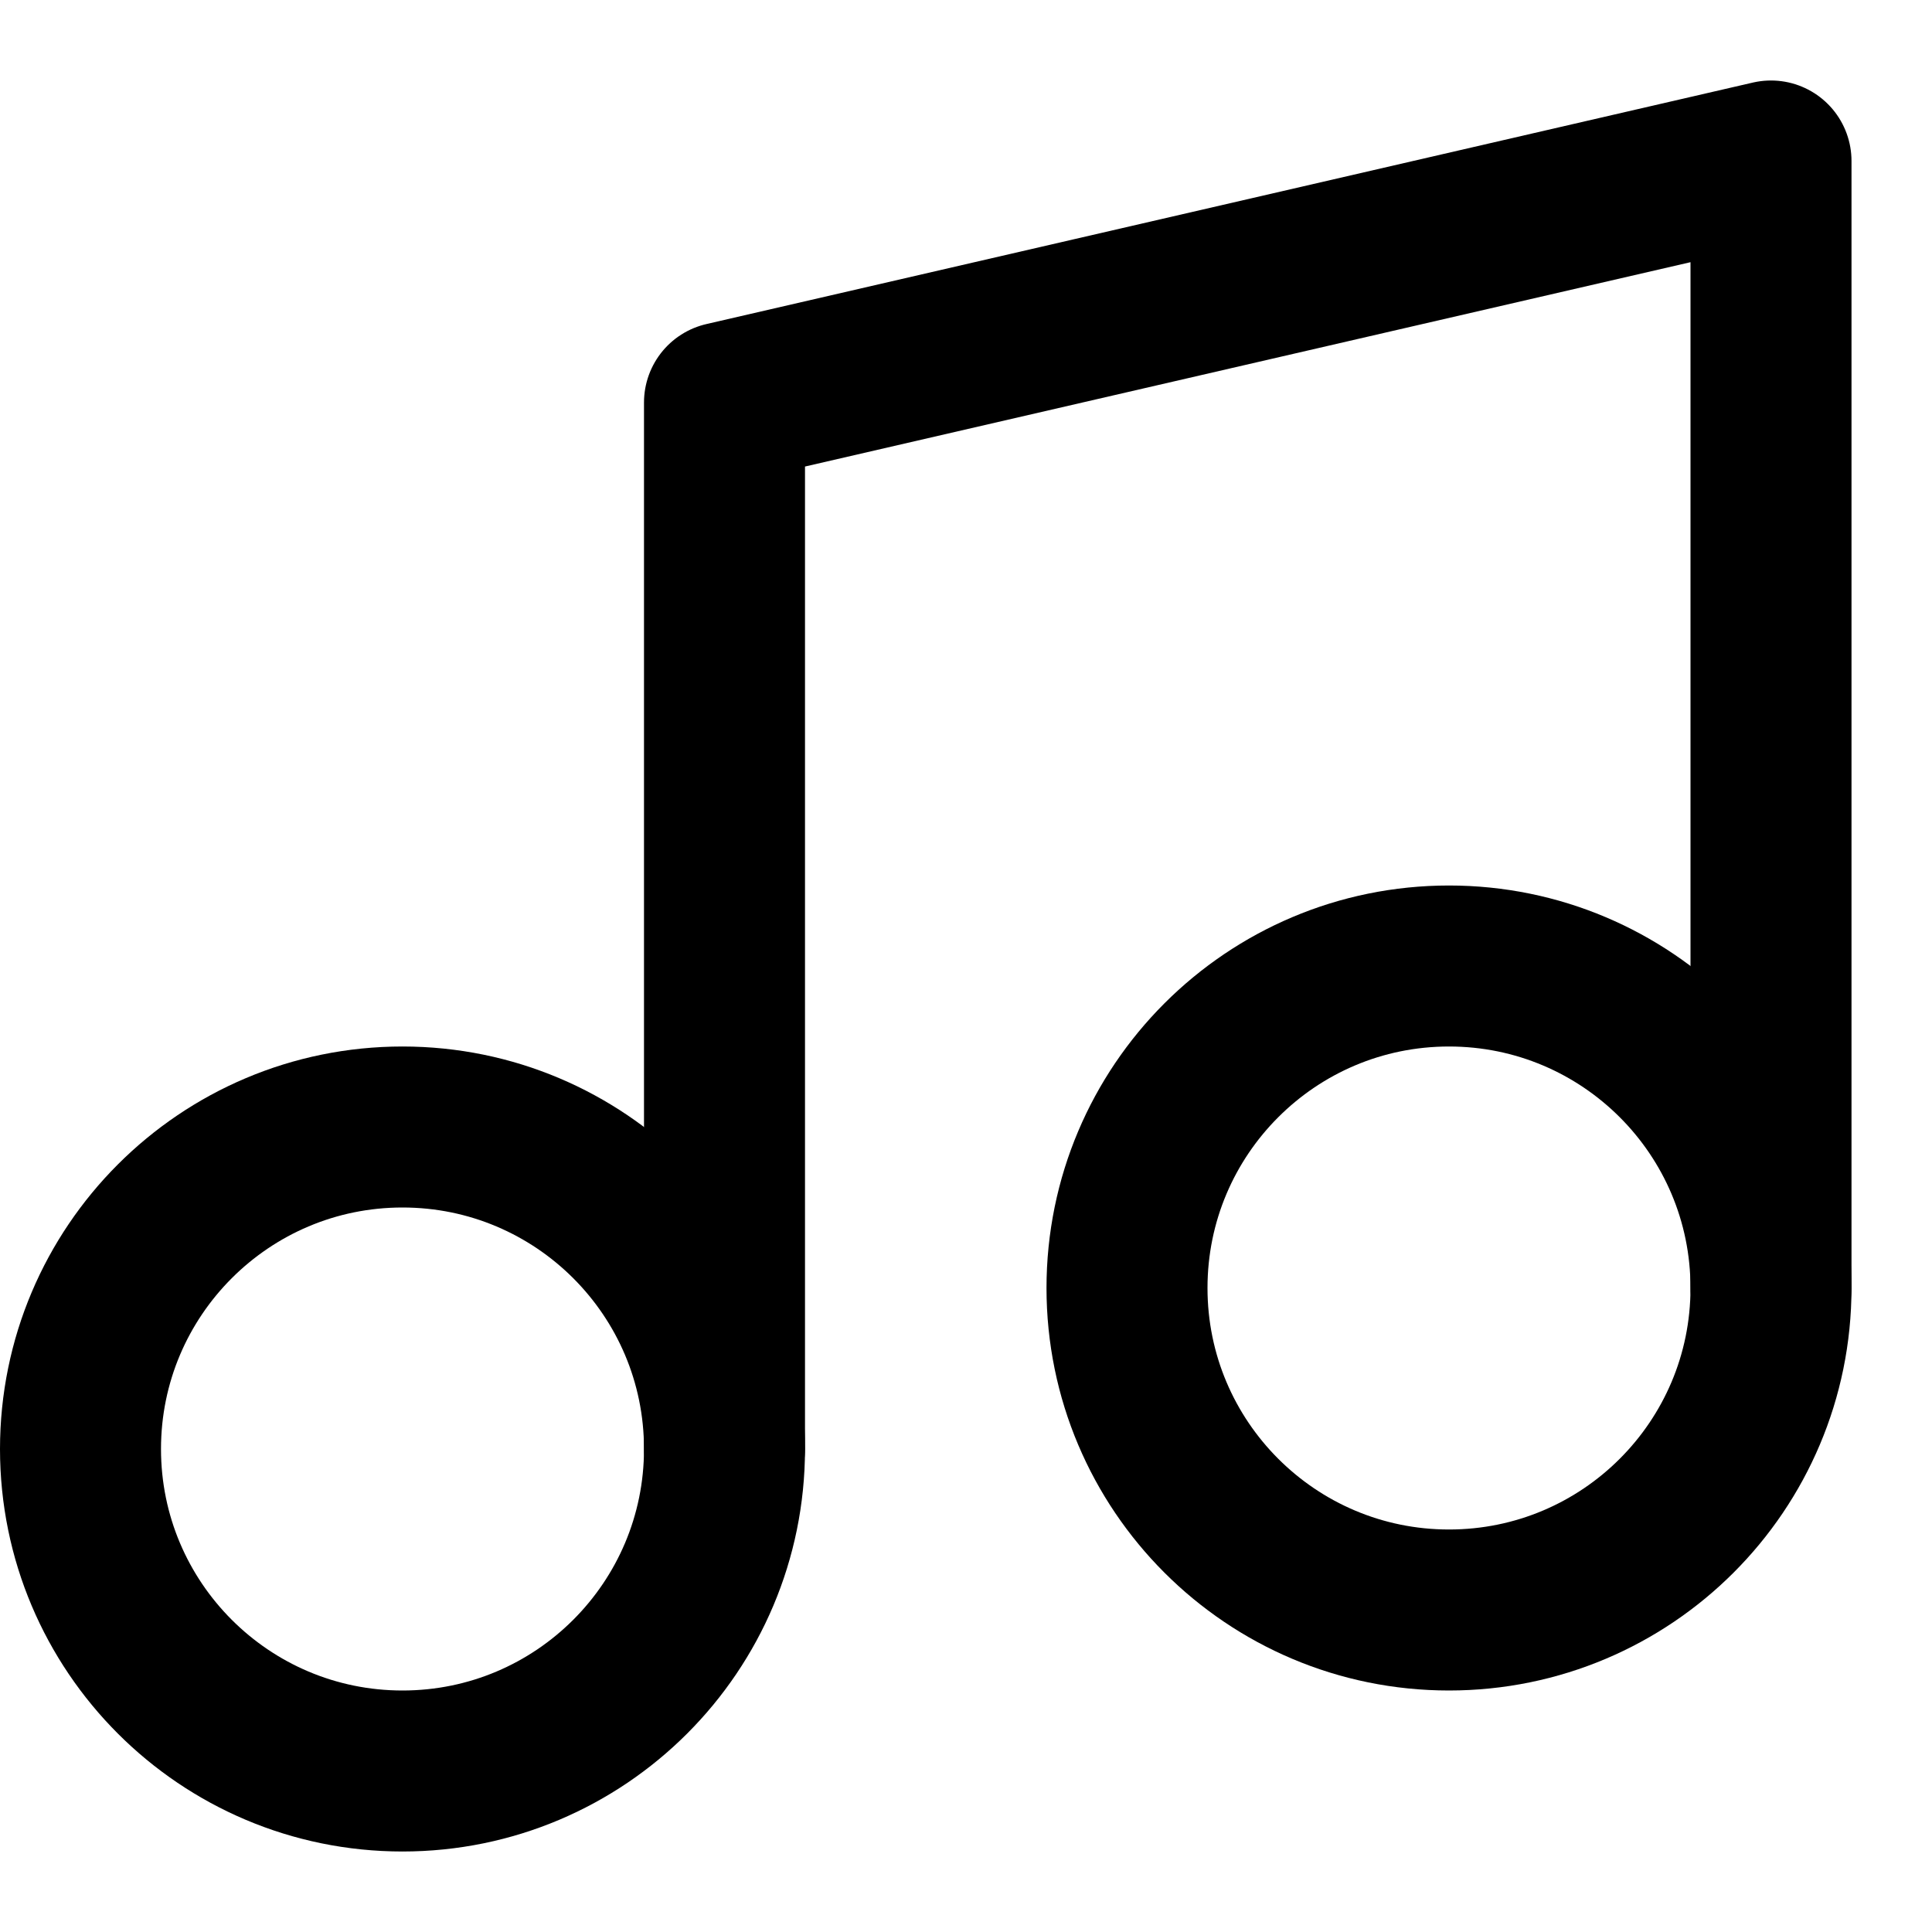
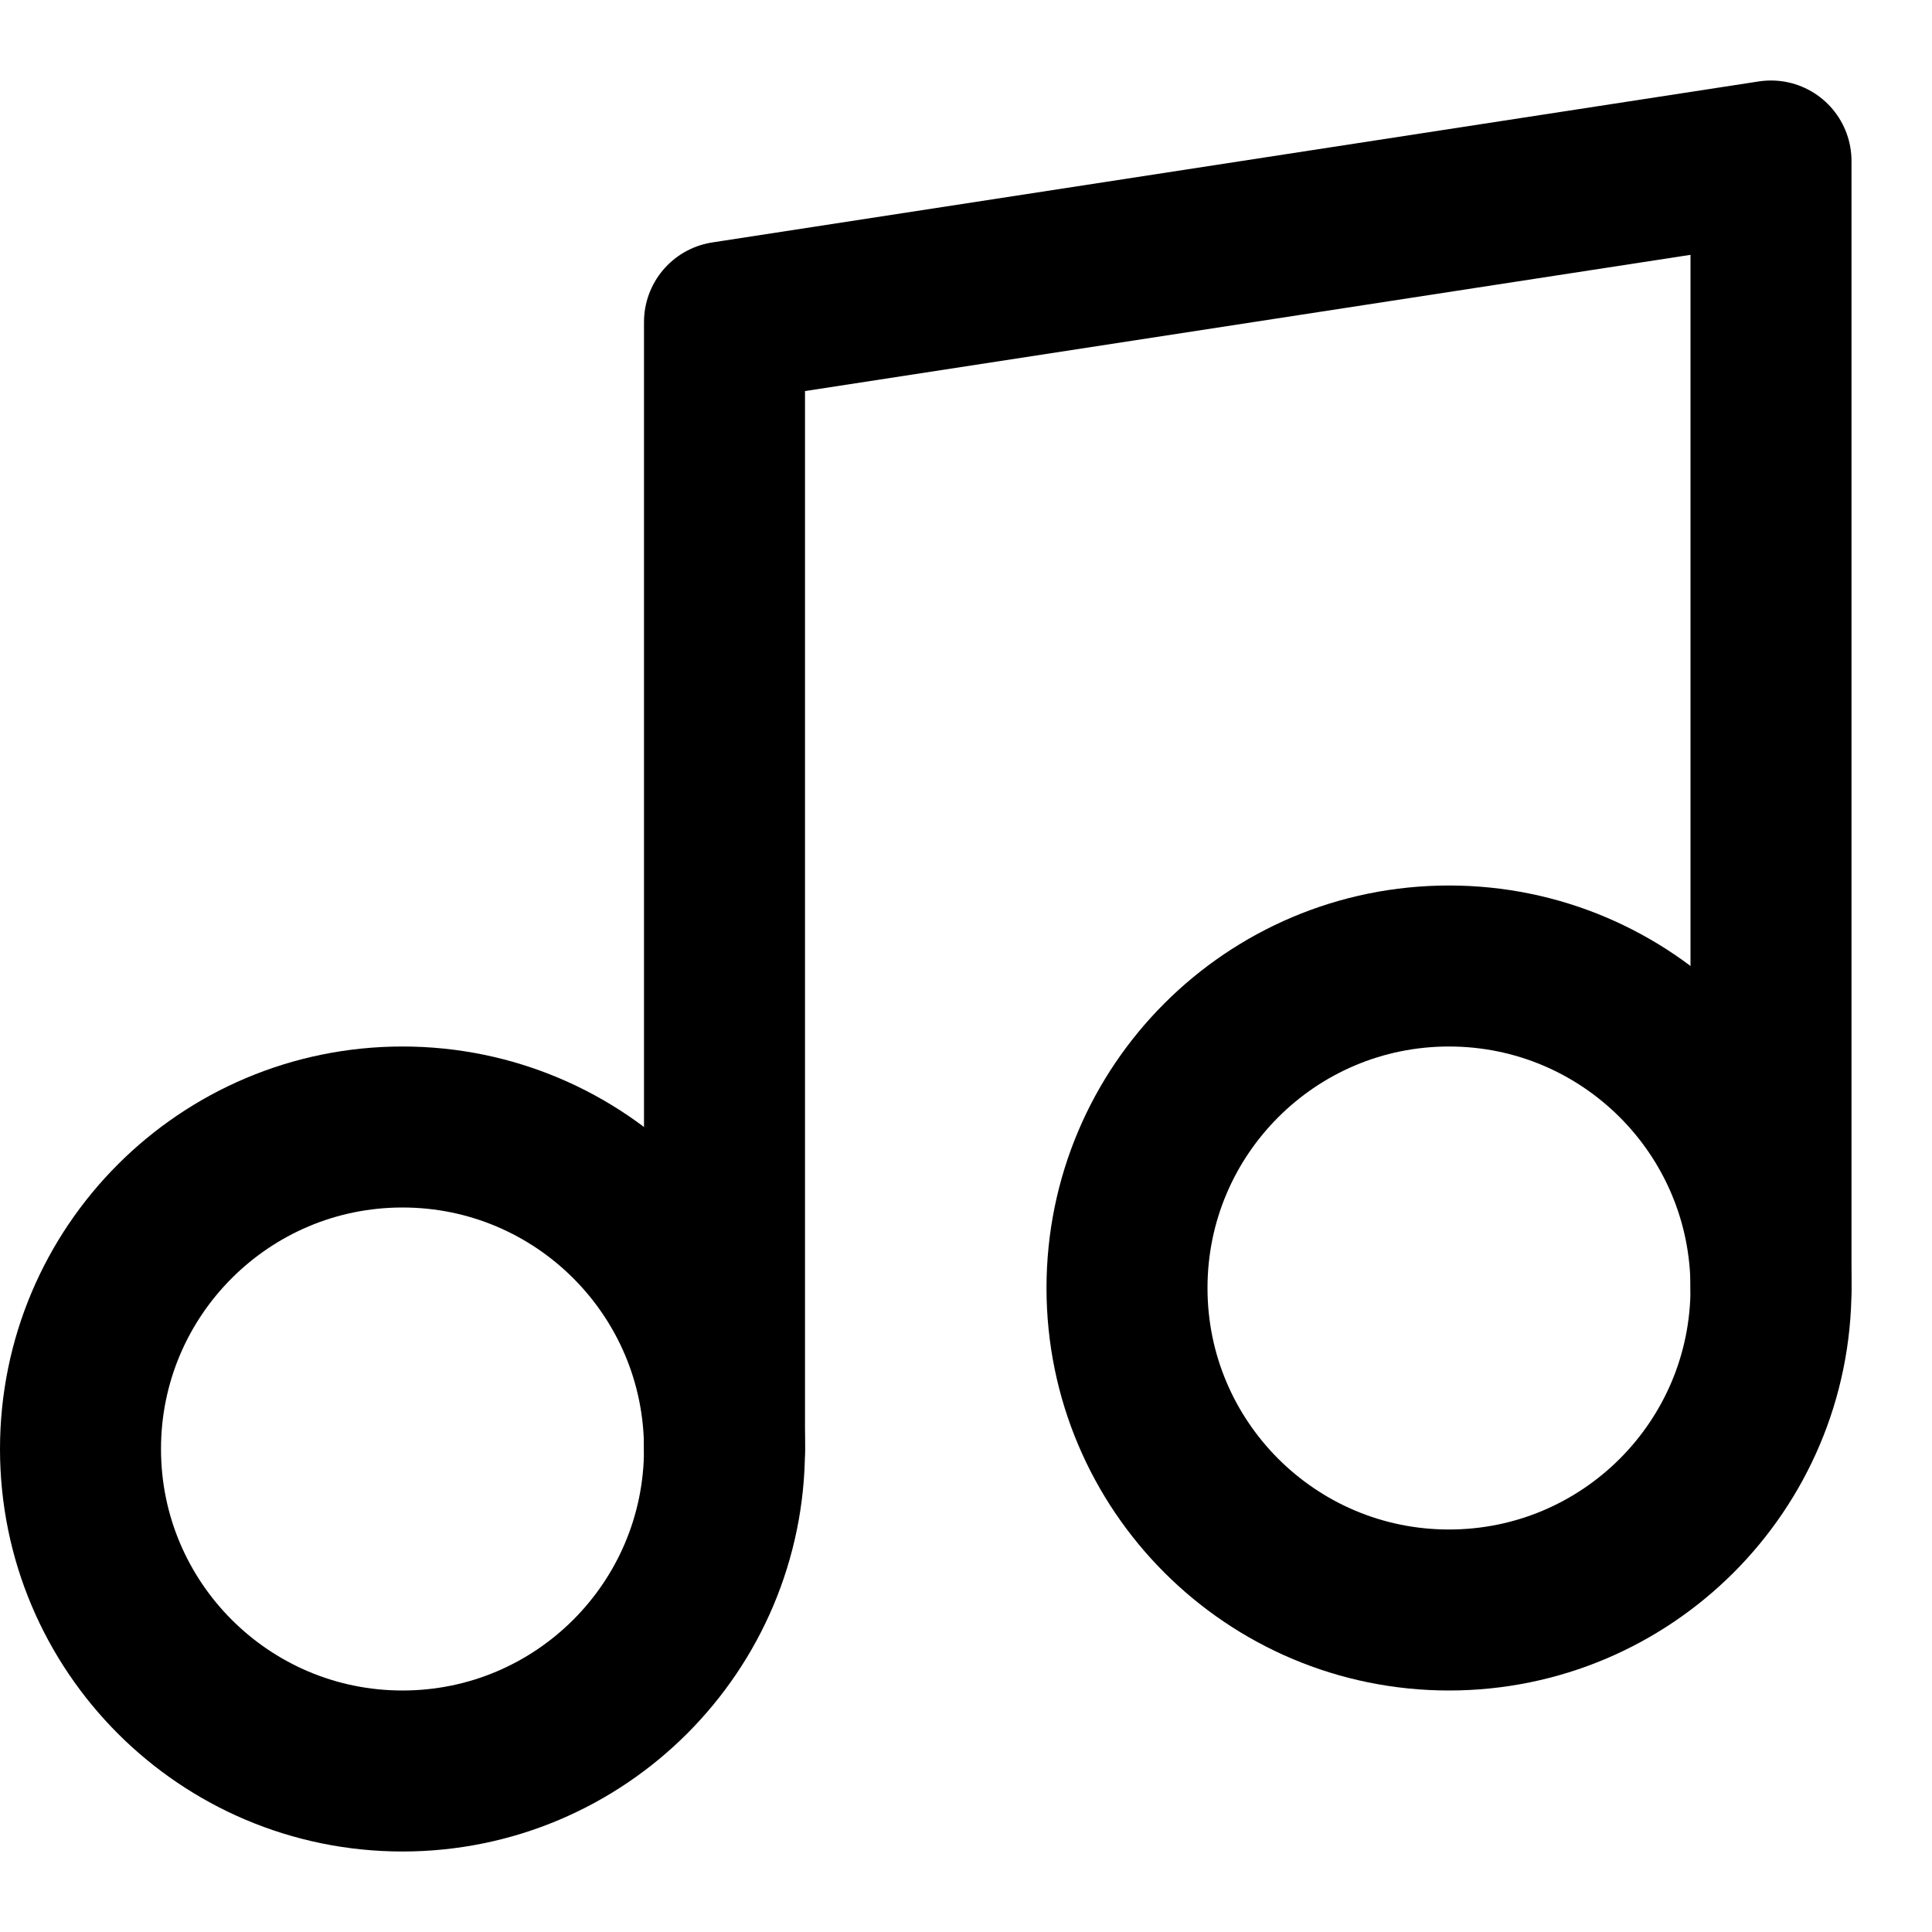
<svg xmlns="http://www.w3.org/2000/svg" class="i i-music" viewBox="0 0 24 24" fill="none" stroke="currentColor" stroke-width="2" stroke-linecap="round" stroke-linejoin="round">
-   <path d="M22 16V2L9 5v13" />
+   <path d="M22 16V2L9 4v14" />
  <circle cx="5" cy="18" r="4" />
  <circle cx="18" cy="16" r="4" />
</svg>
